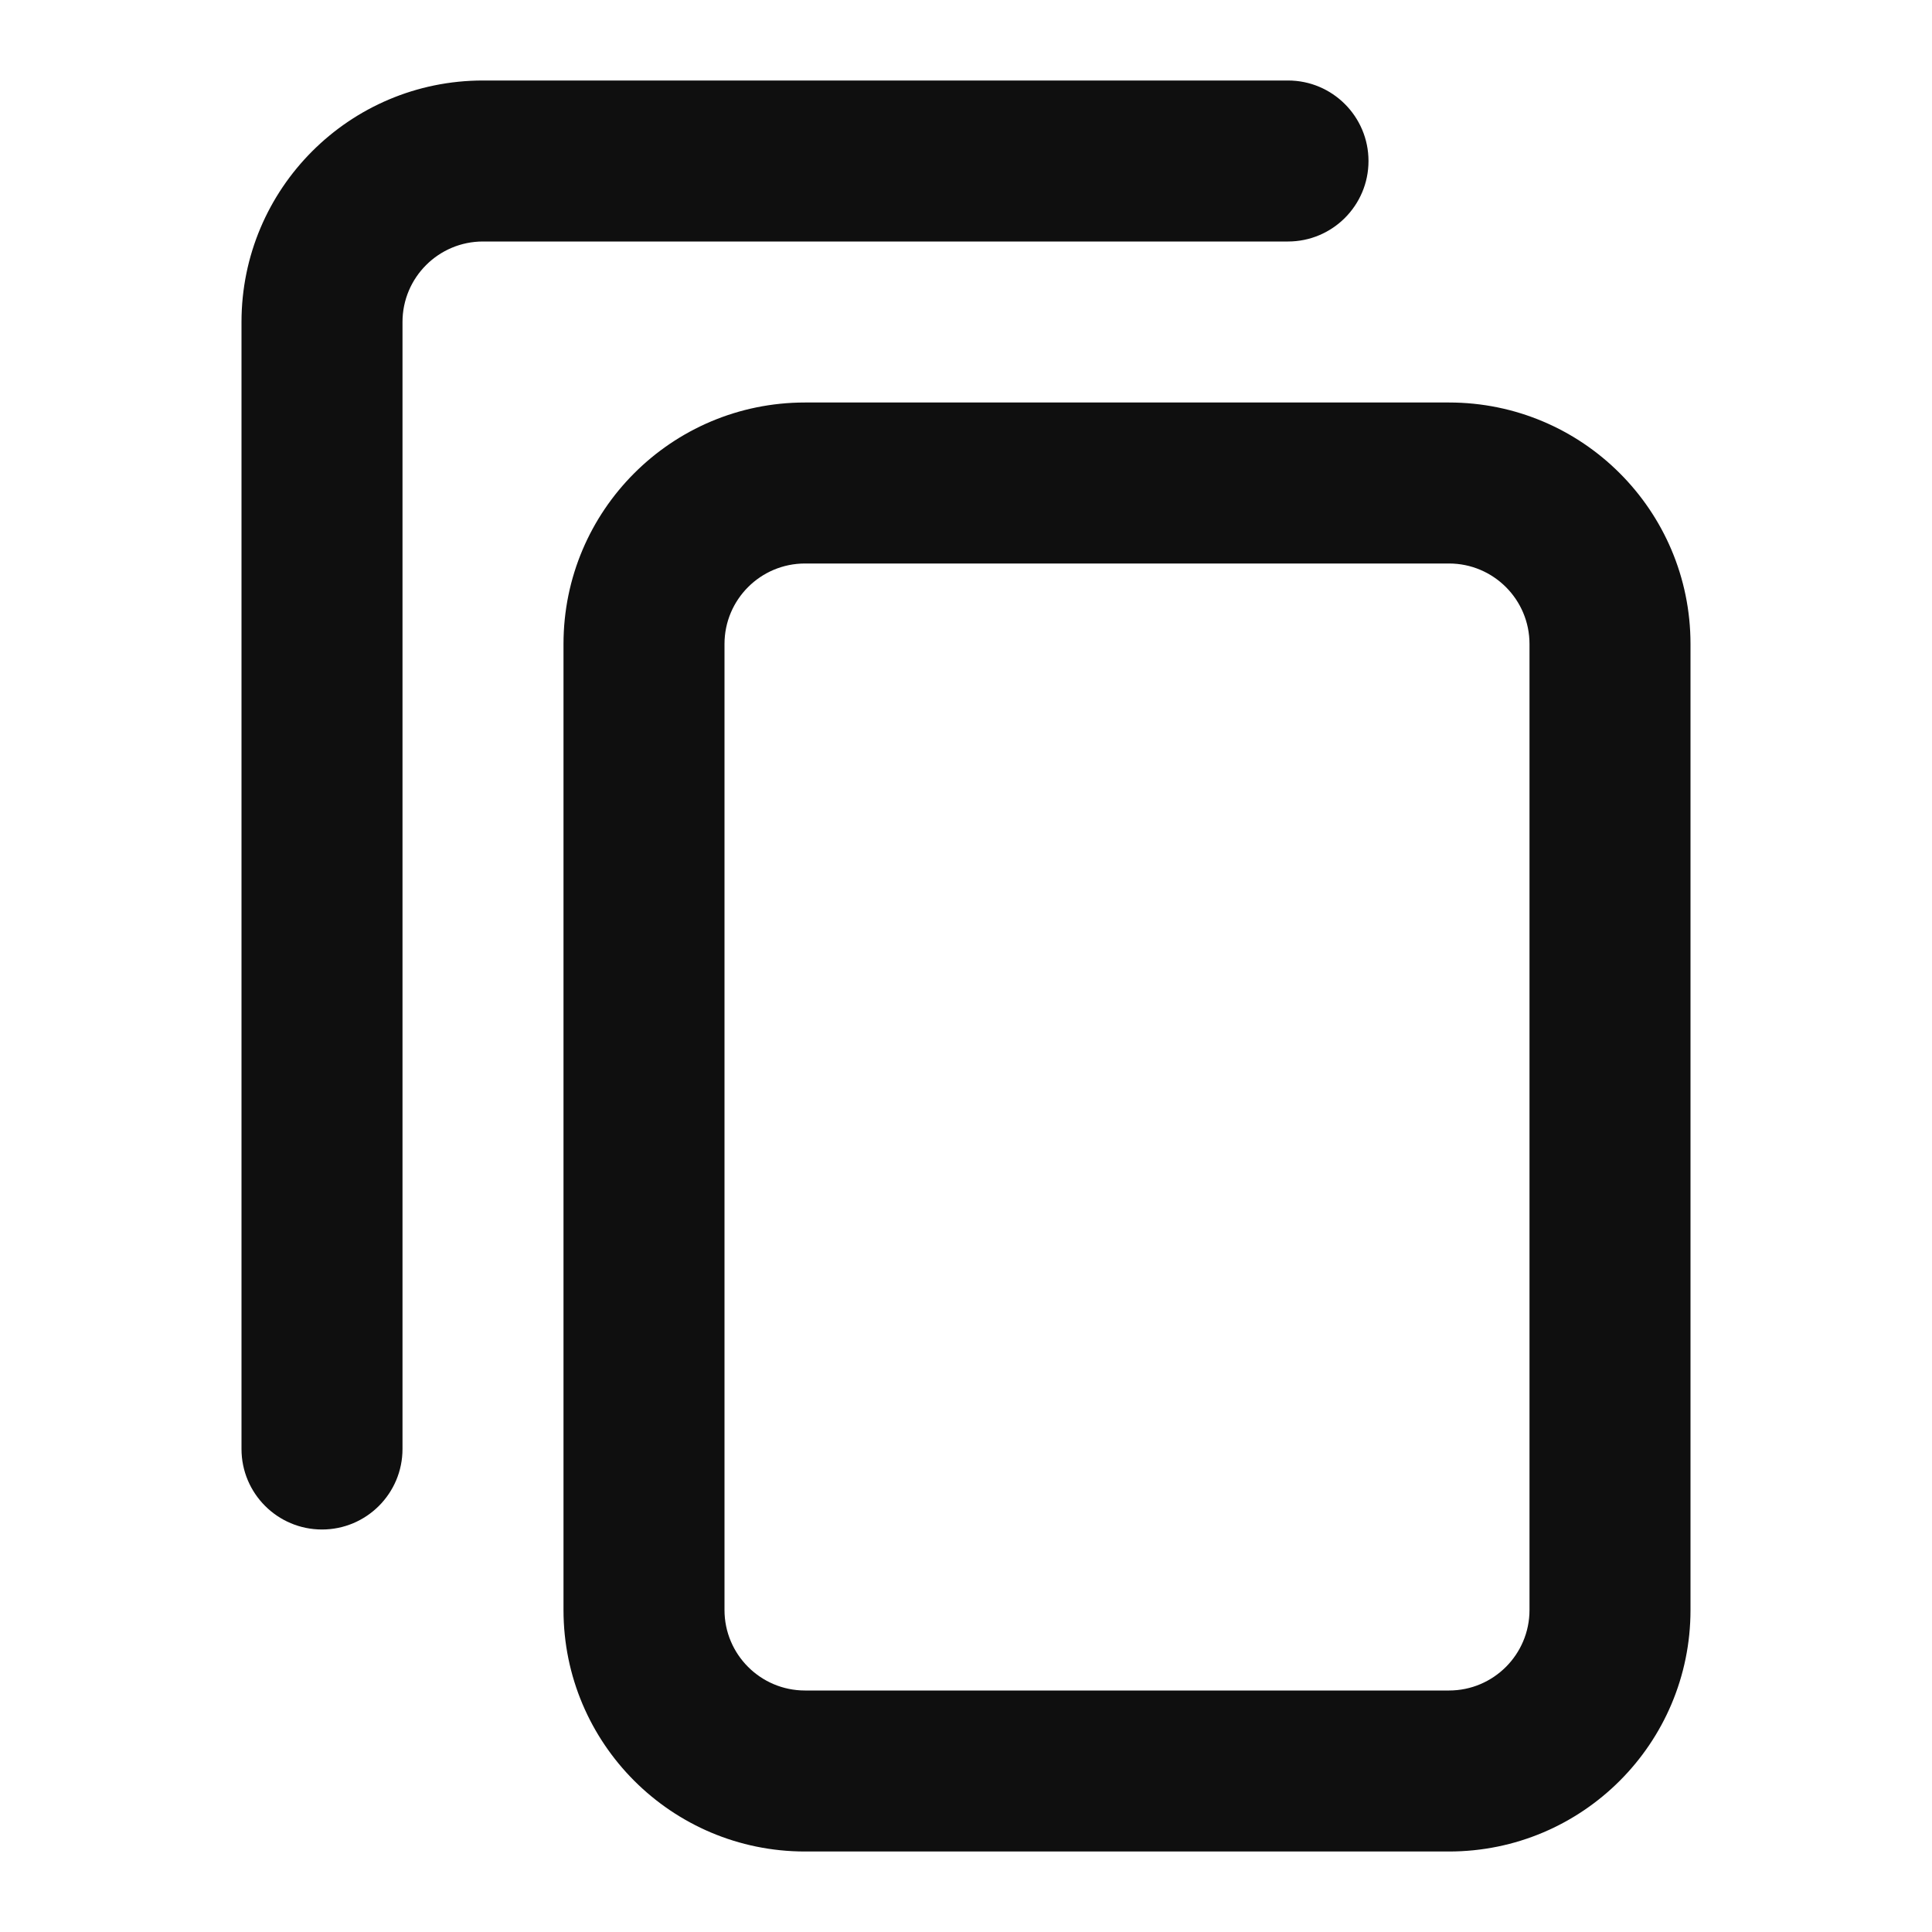
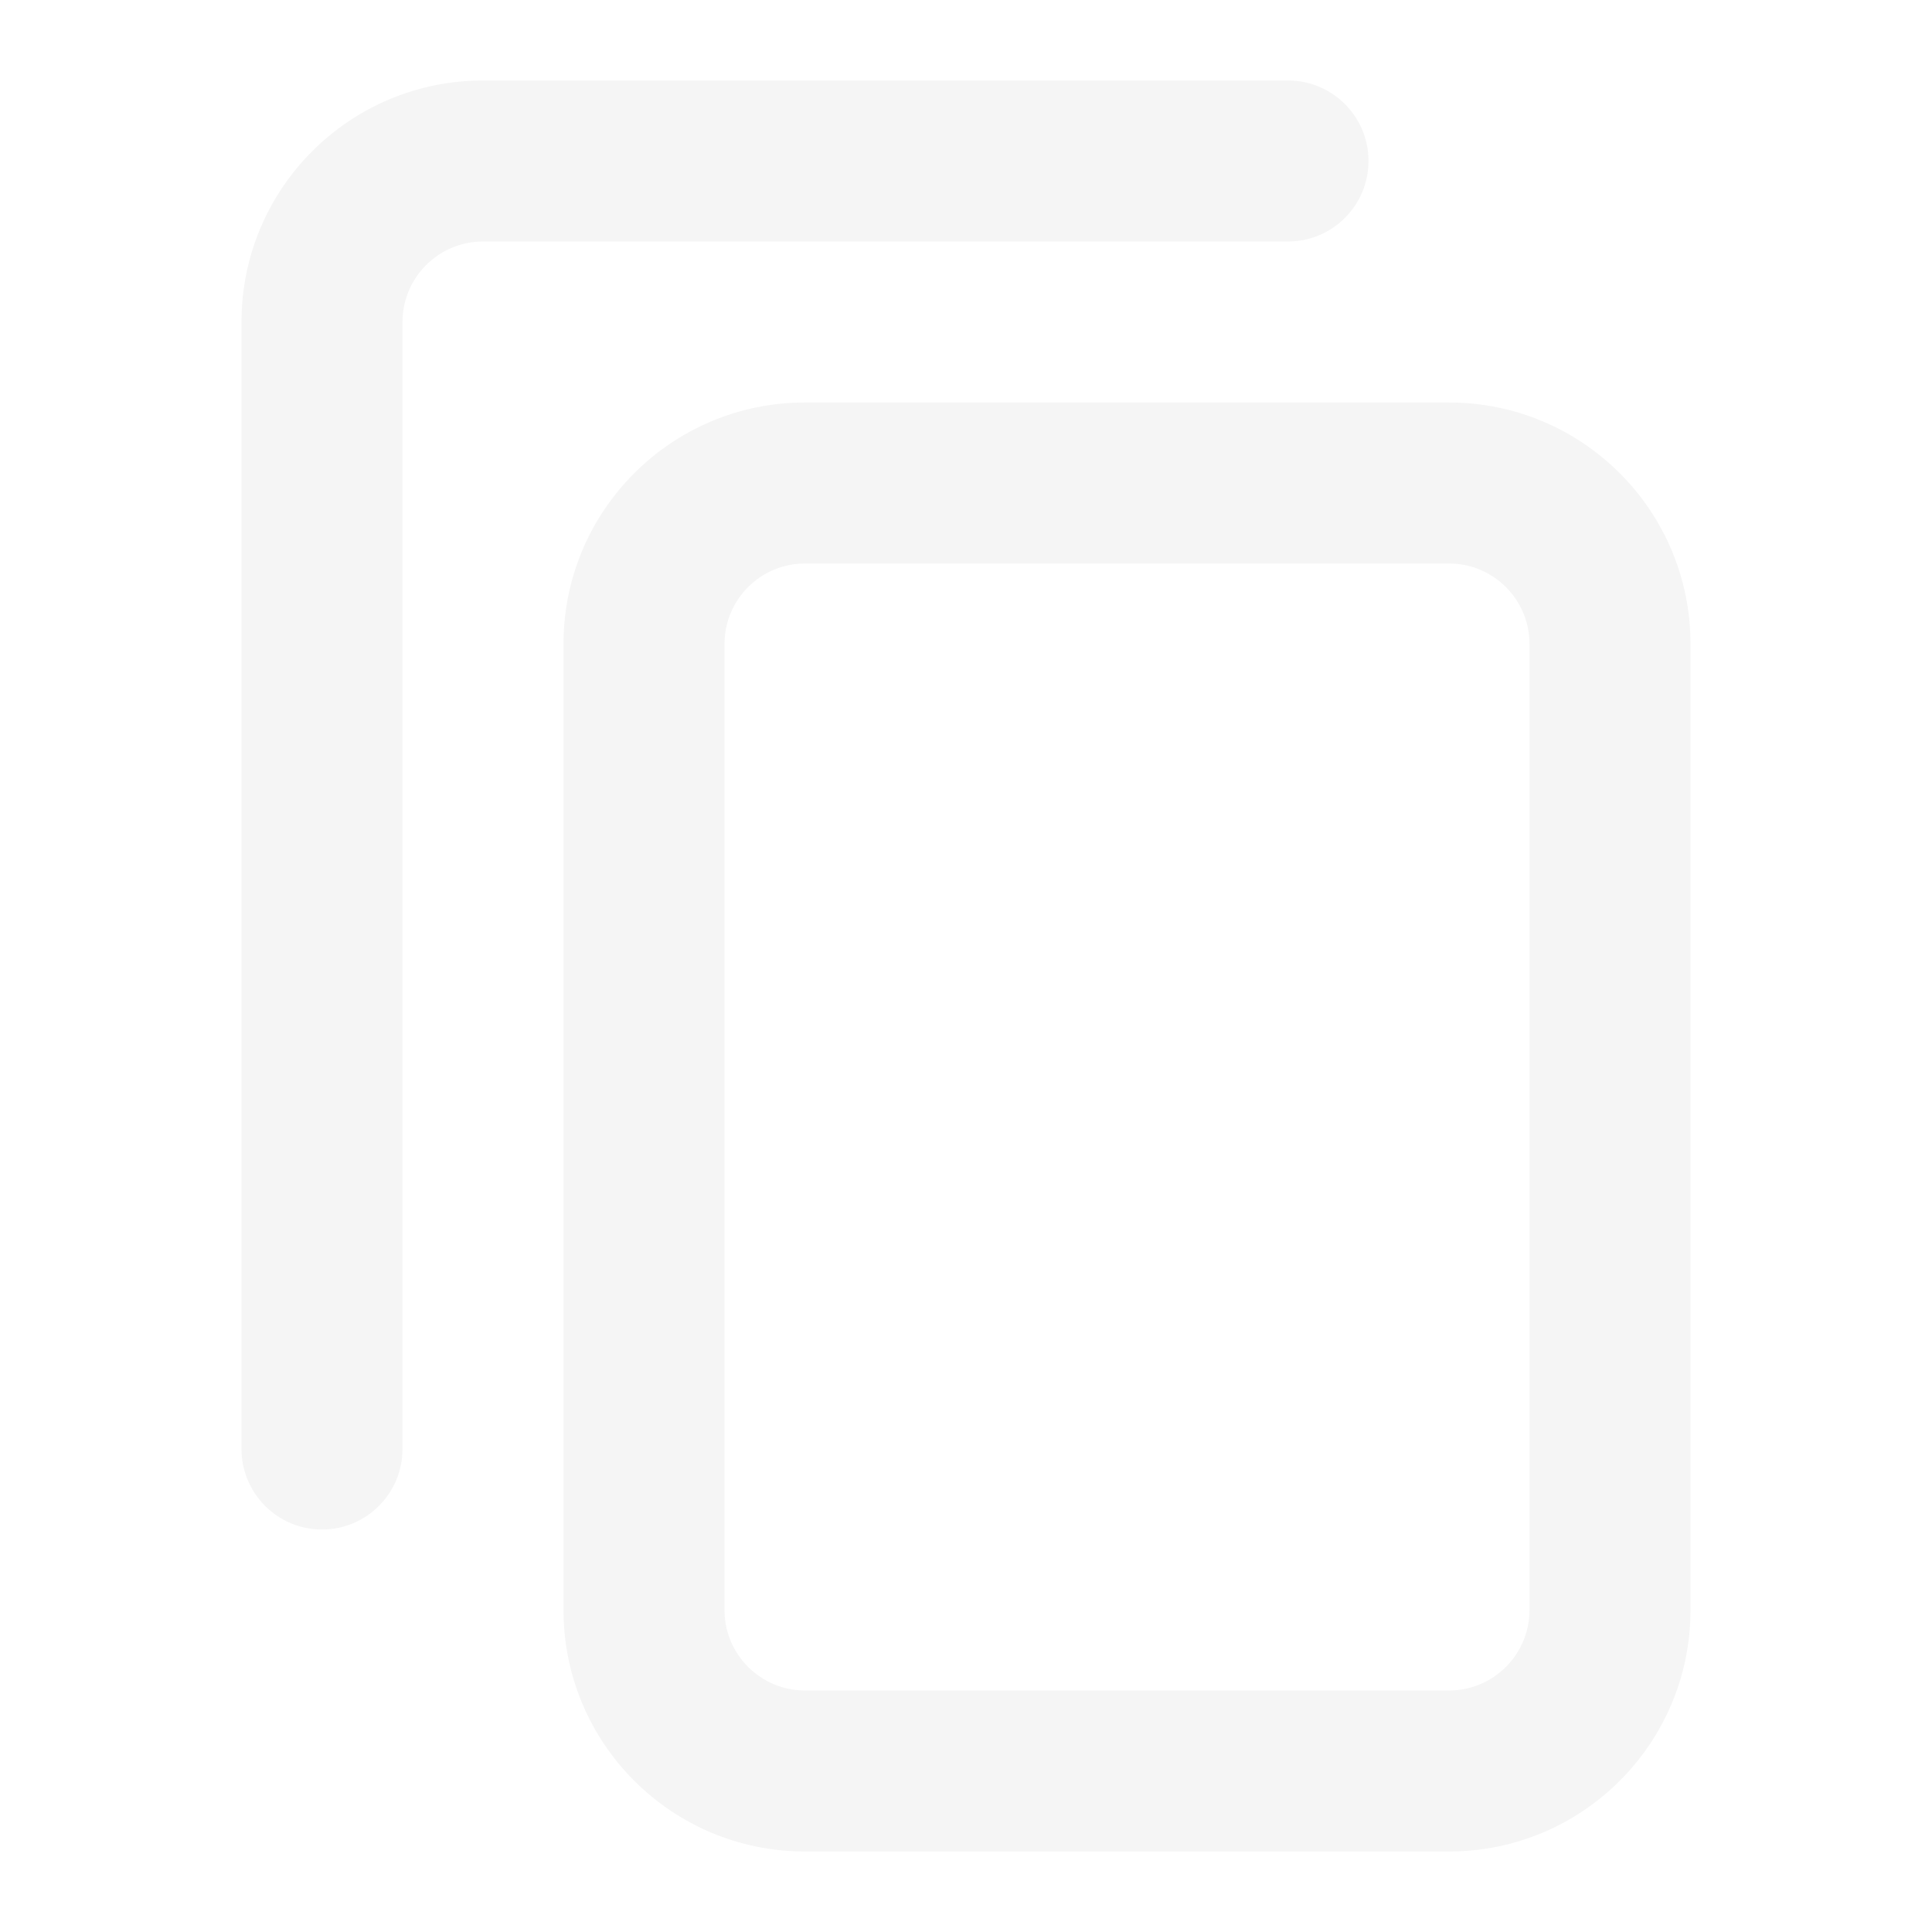
<svg xmlns="http://www.w3.org/2000/svg" width="800px" height="800px" viewBox="0 0 24 24" fill="none">
-   <path fill-rule="evenodd" clip-rule="evenodd" d="M21 8C21 6.343 19.657 5 18 5H10C8.343 5 7 6.343 7 8V20C7 21.657 8.343 23 10 23H18C19.657 23 21 21.657 21 20V8ZM19 8C19 7.448 18.552 7 18 7H10C9.448 7 9 7.448 9 8V20C9 20.552 9.448 21 10 21H18C18.552 21 19 20.552 19 20V8Z" fill="#0F0F0F" />
-   <path d="M6 3H16C16.552 3 17 2.552 17 2C17 1.448 16.552 1 16 1H6C4.343 1 3 2.343 3 4V18C3 18.552 3.448 19 4 19C4.552 19 5 18.552 5 18V4C5 3.448 5.448 3 6 3Z" fill="#0F0F0F" />
+   <path fill-rule="evenodd" clip-rule="evenodd" d="M21 8C21 6.343 19.657 5 18 5H10C8.343 5 7 6.343 7 8V20C7 21.657 8.343 23 10 23H18C19.657 23 21 21.657 21 20V8ZM19 8C19 7.448 18.552 7 18 7H10C9.448 7 9 7.448 9 8V20C9 20.552 9.448 21 10 21H18C18.552 21 19 20.552 19 20V8Z" fill="#f5f5f5" />
+   <path d="M6 3H16C16.552 3 17 2.552 17 2C17 1.448 16.552 1 16 1H6C4.343 1 3 2.343 3 4V18C3 18.552 3.448 19 4 19C4.552 19 5 18.552 5 18V4C5 3.448 5.448 3 6 3Z" fill="#f5f5f5" />
</svg>
